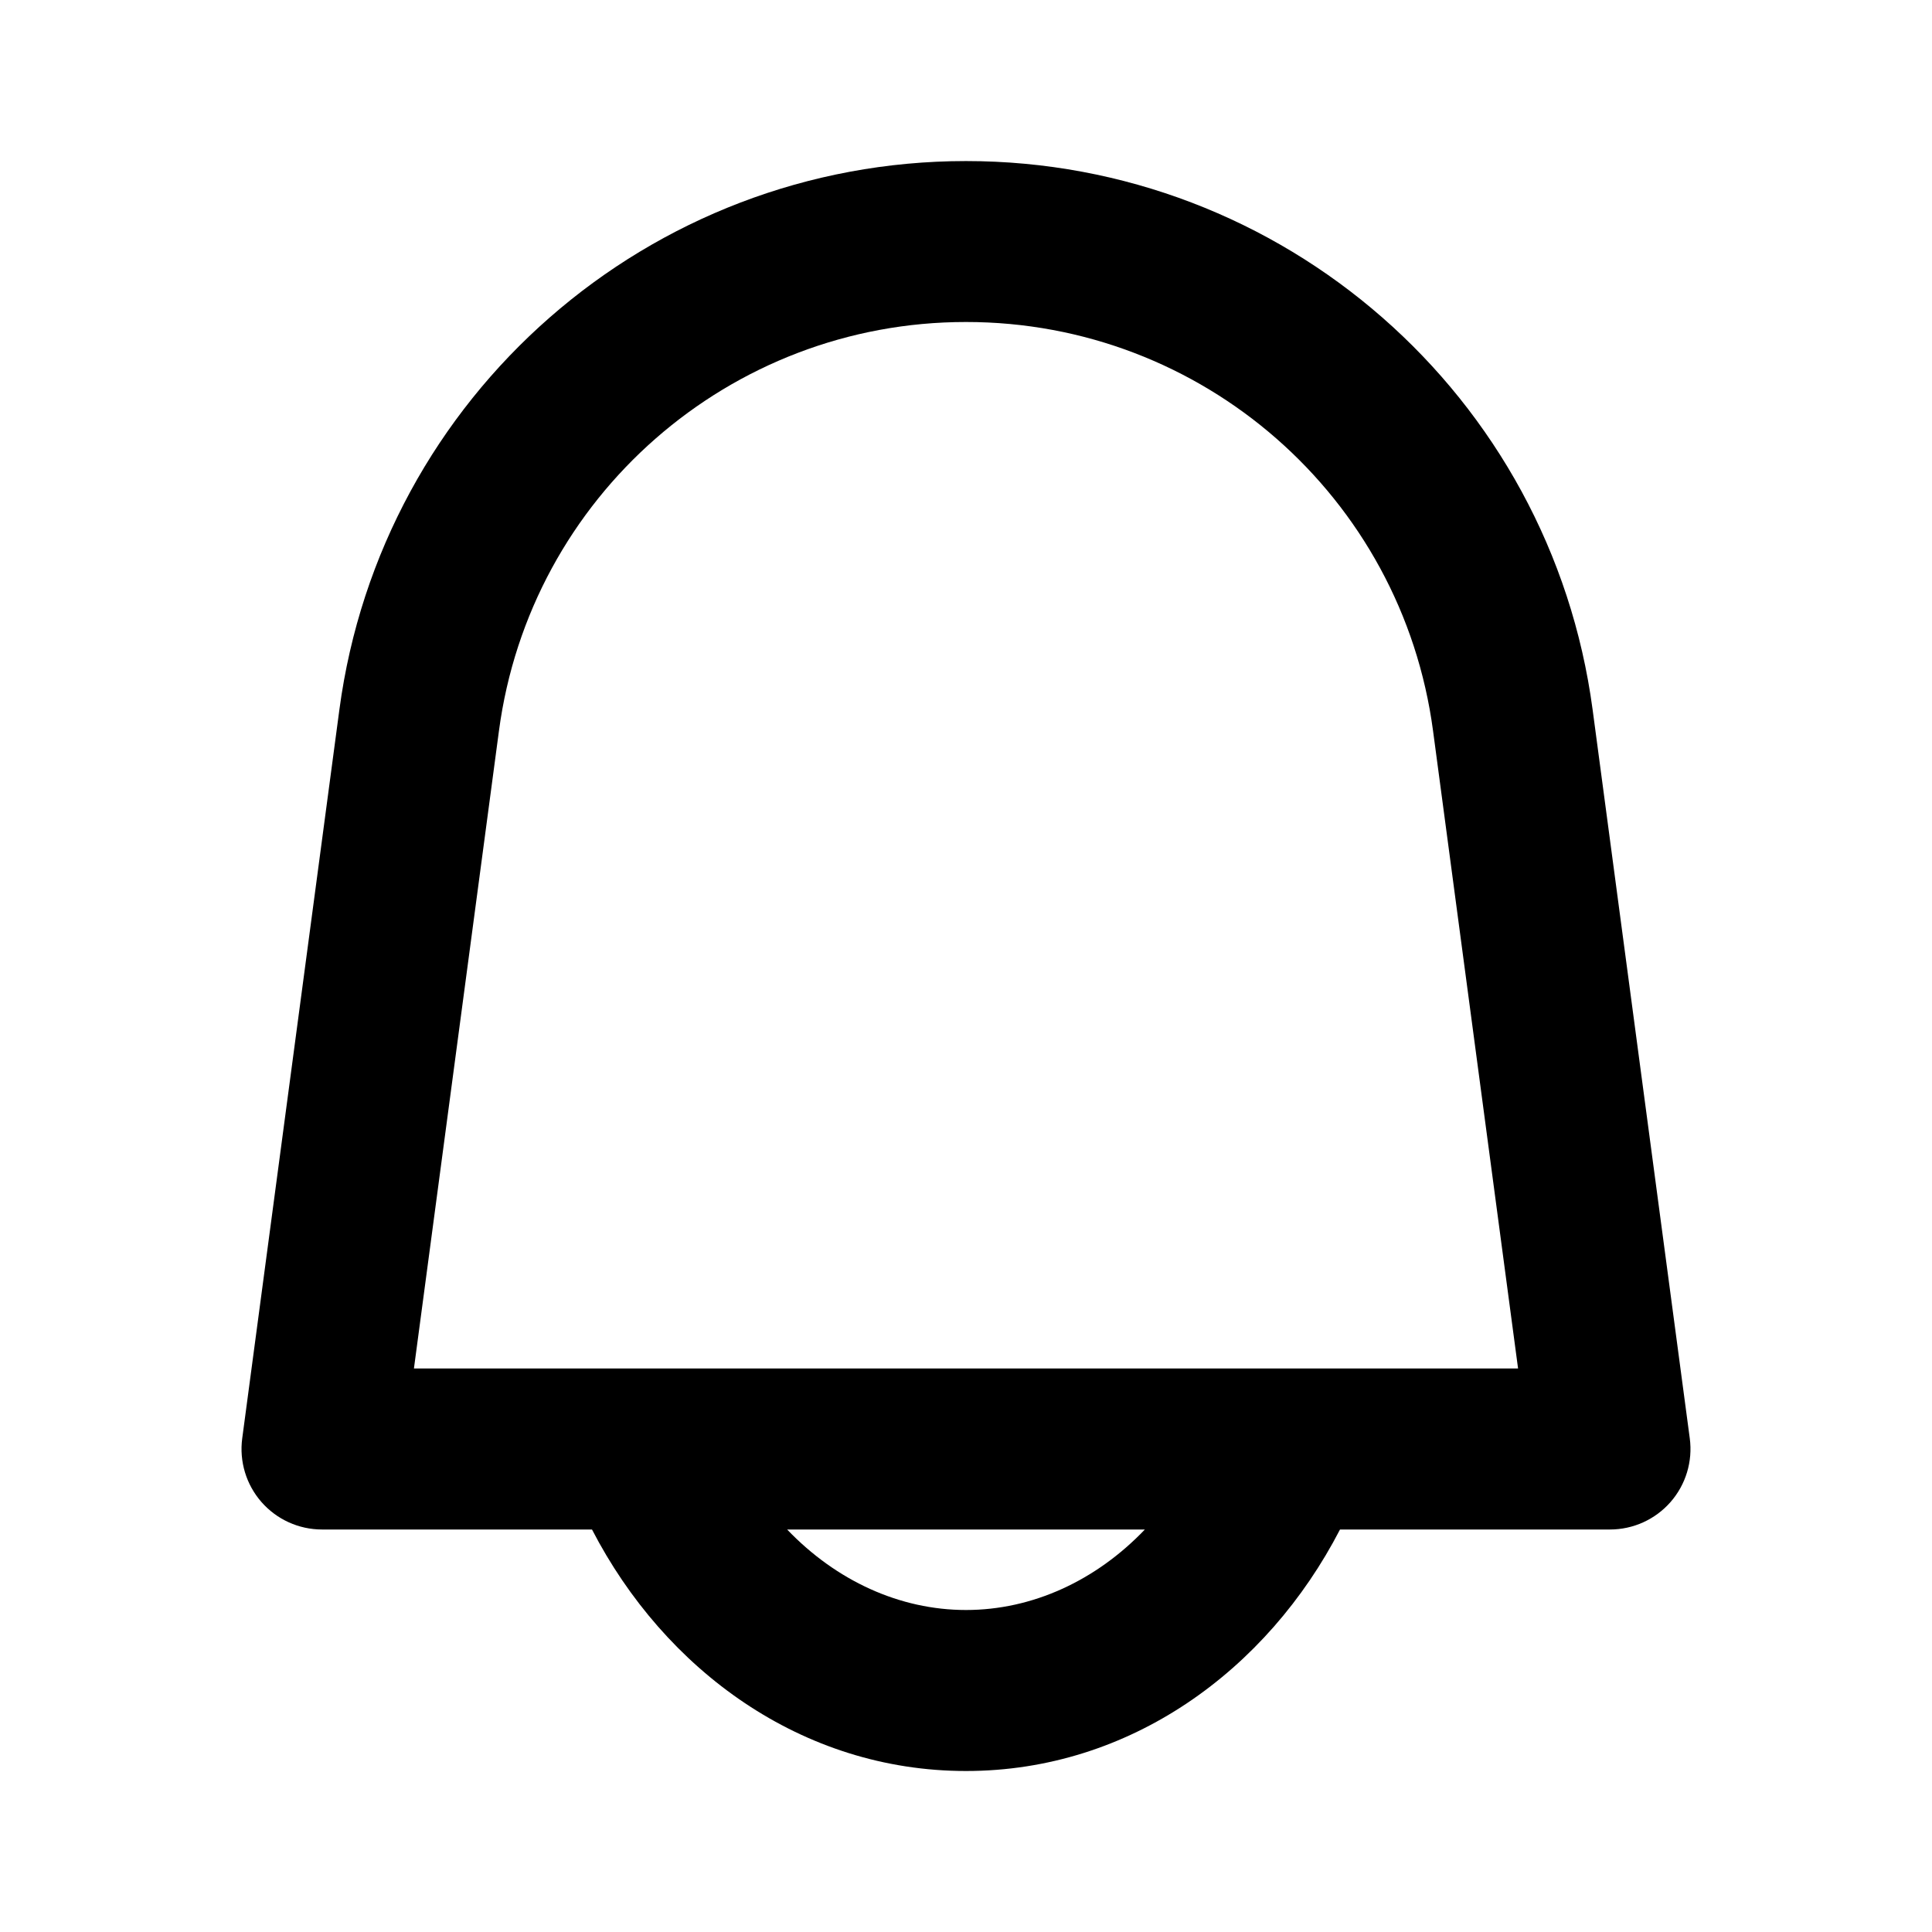
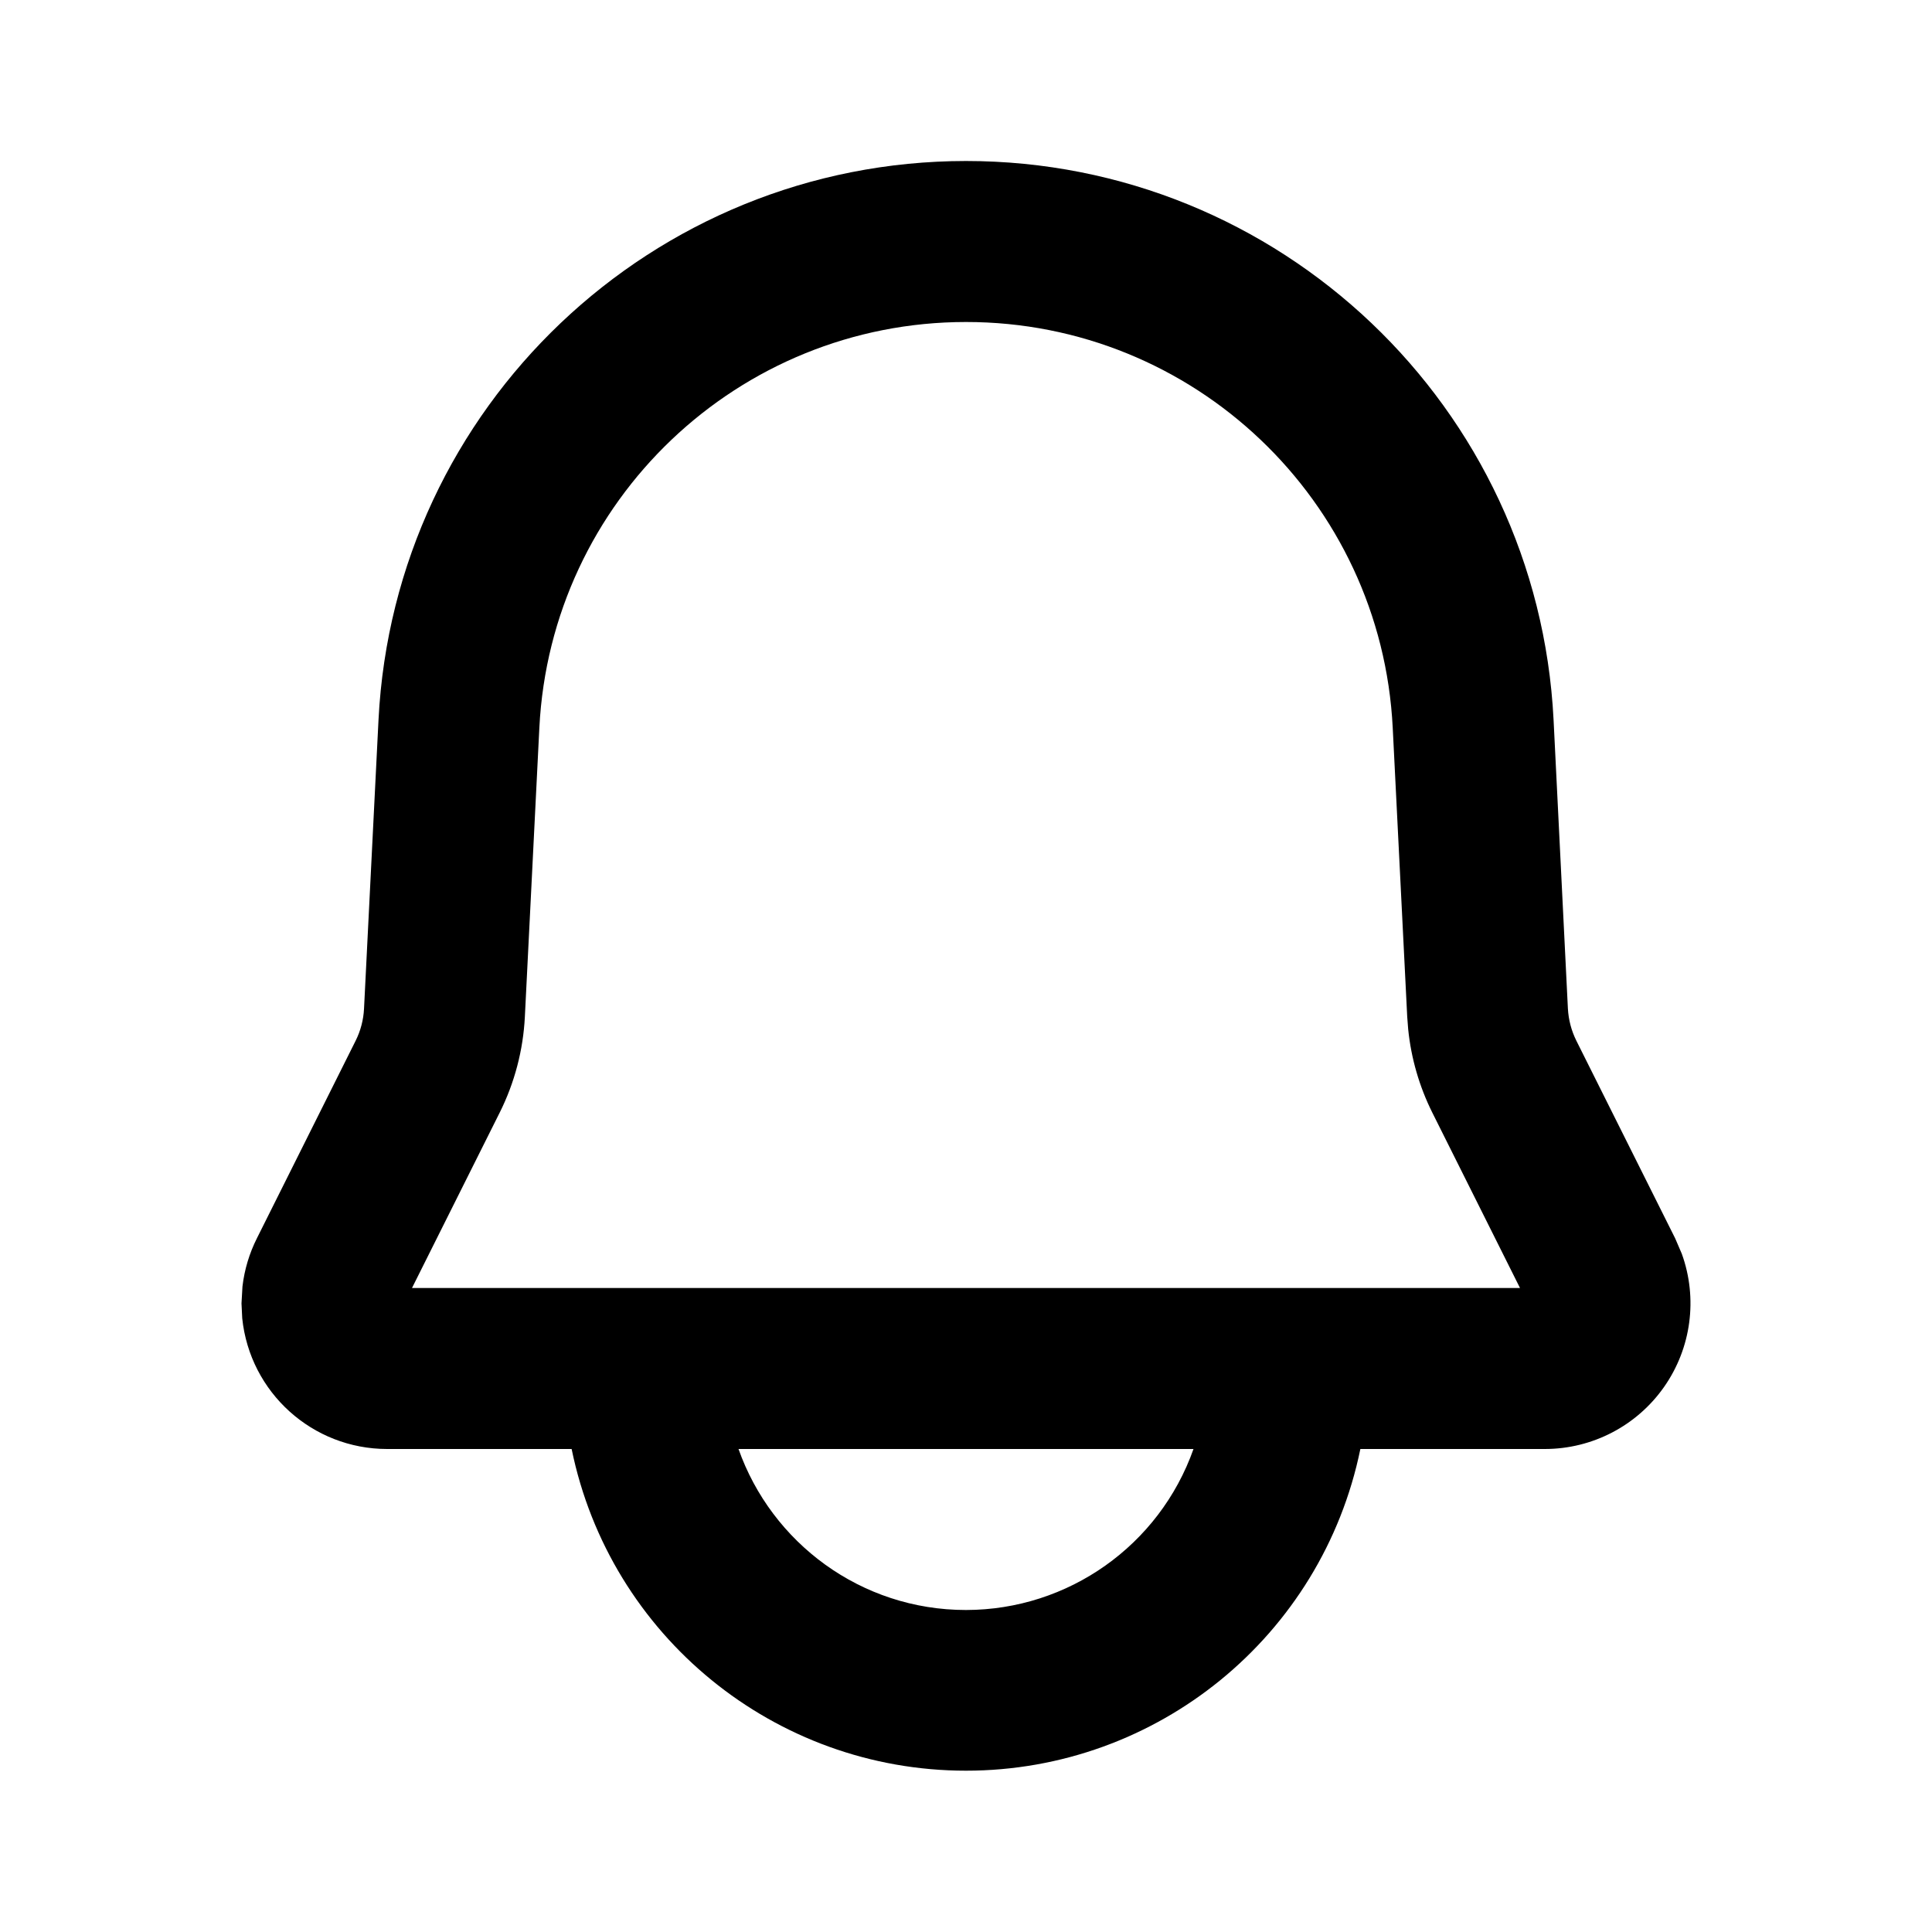
<svg xmlns="http://www.w3.org/2000/svg" fill="none" viewBox="0 0 24 24">
-   <path fill="#000" fill-rule="evenodd" d="M4.216 8.815a7.853 7.853 0 0 1 15.568 0l1.207 9.053A1 1 0 0 1 20 19h-3.354c-.904 1.748-2.607 3-4.646 3s-3.742-1.252-4.646-3H4a1 1 0 0 1-.991-1.132l1.207-9.053ZM9.778 19c.61.637 1.399 1 2.222 1s1.613-.363 2.222-1H9.778ZM12 4a5.85 5.85 0 0 0-5.802 5.08L5.142 17h13.716l-1.056-7.92A5.85 5.85 0 0 0 12 4Z" clip-rule="evenodd" />
+   <path fill="#000" fill-rule="evenodd" d="M12 2a7.31 7.31 0 0 1 7.299 6.942l.178 3.588q.012.21.105.398l1.227 2.454.083.193a1.81 1.81 0 0 1-1.7 2.425h-2.293a5.001 5.001 0 0 1-9.798 0H4.809a1.81 1.81 0 0 1-1.8-1.624L3 16.191l.012-.21a1.8 1.8 0 0 1 .18-.6l1.226-2.453a1 1 0 0 0 .104-.397l.18-3.589A7.31 7.31 0 0 1 12 2ZM9.174 18c.412 1.165 1.52 2 2.826 2a3 3 0 0 0 2.826-2H9.174ZM12 4a5.307 5.307 0 0 0-5.3 5.042l-.18 3.589a3 3 0 0 1-.313 1.191L5.118 16h13.764l-1.089-2.178a3 3 0 0 1-.3-1.036l-.012-.155-.18-3.589A5.307 5.307 0 0 0 12 4Z" clip-rule="evenodd" />
</svg>
